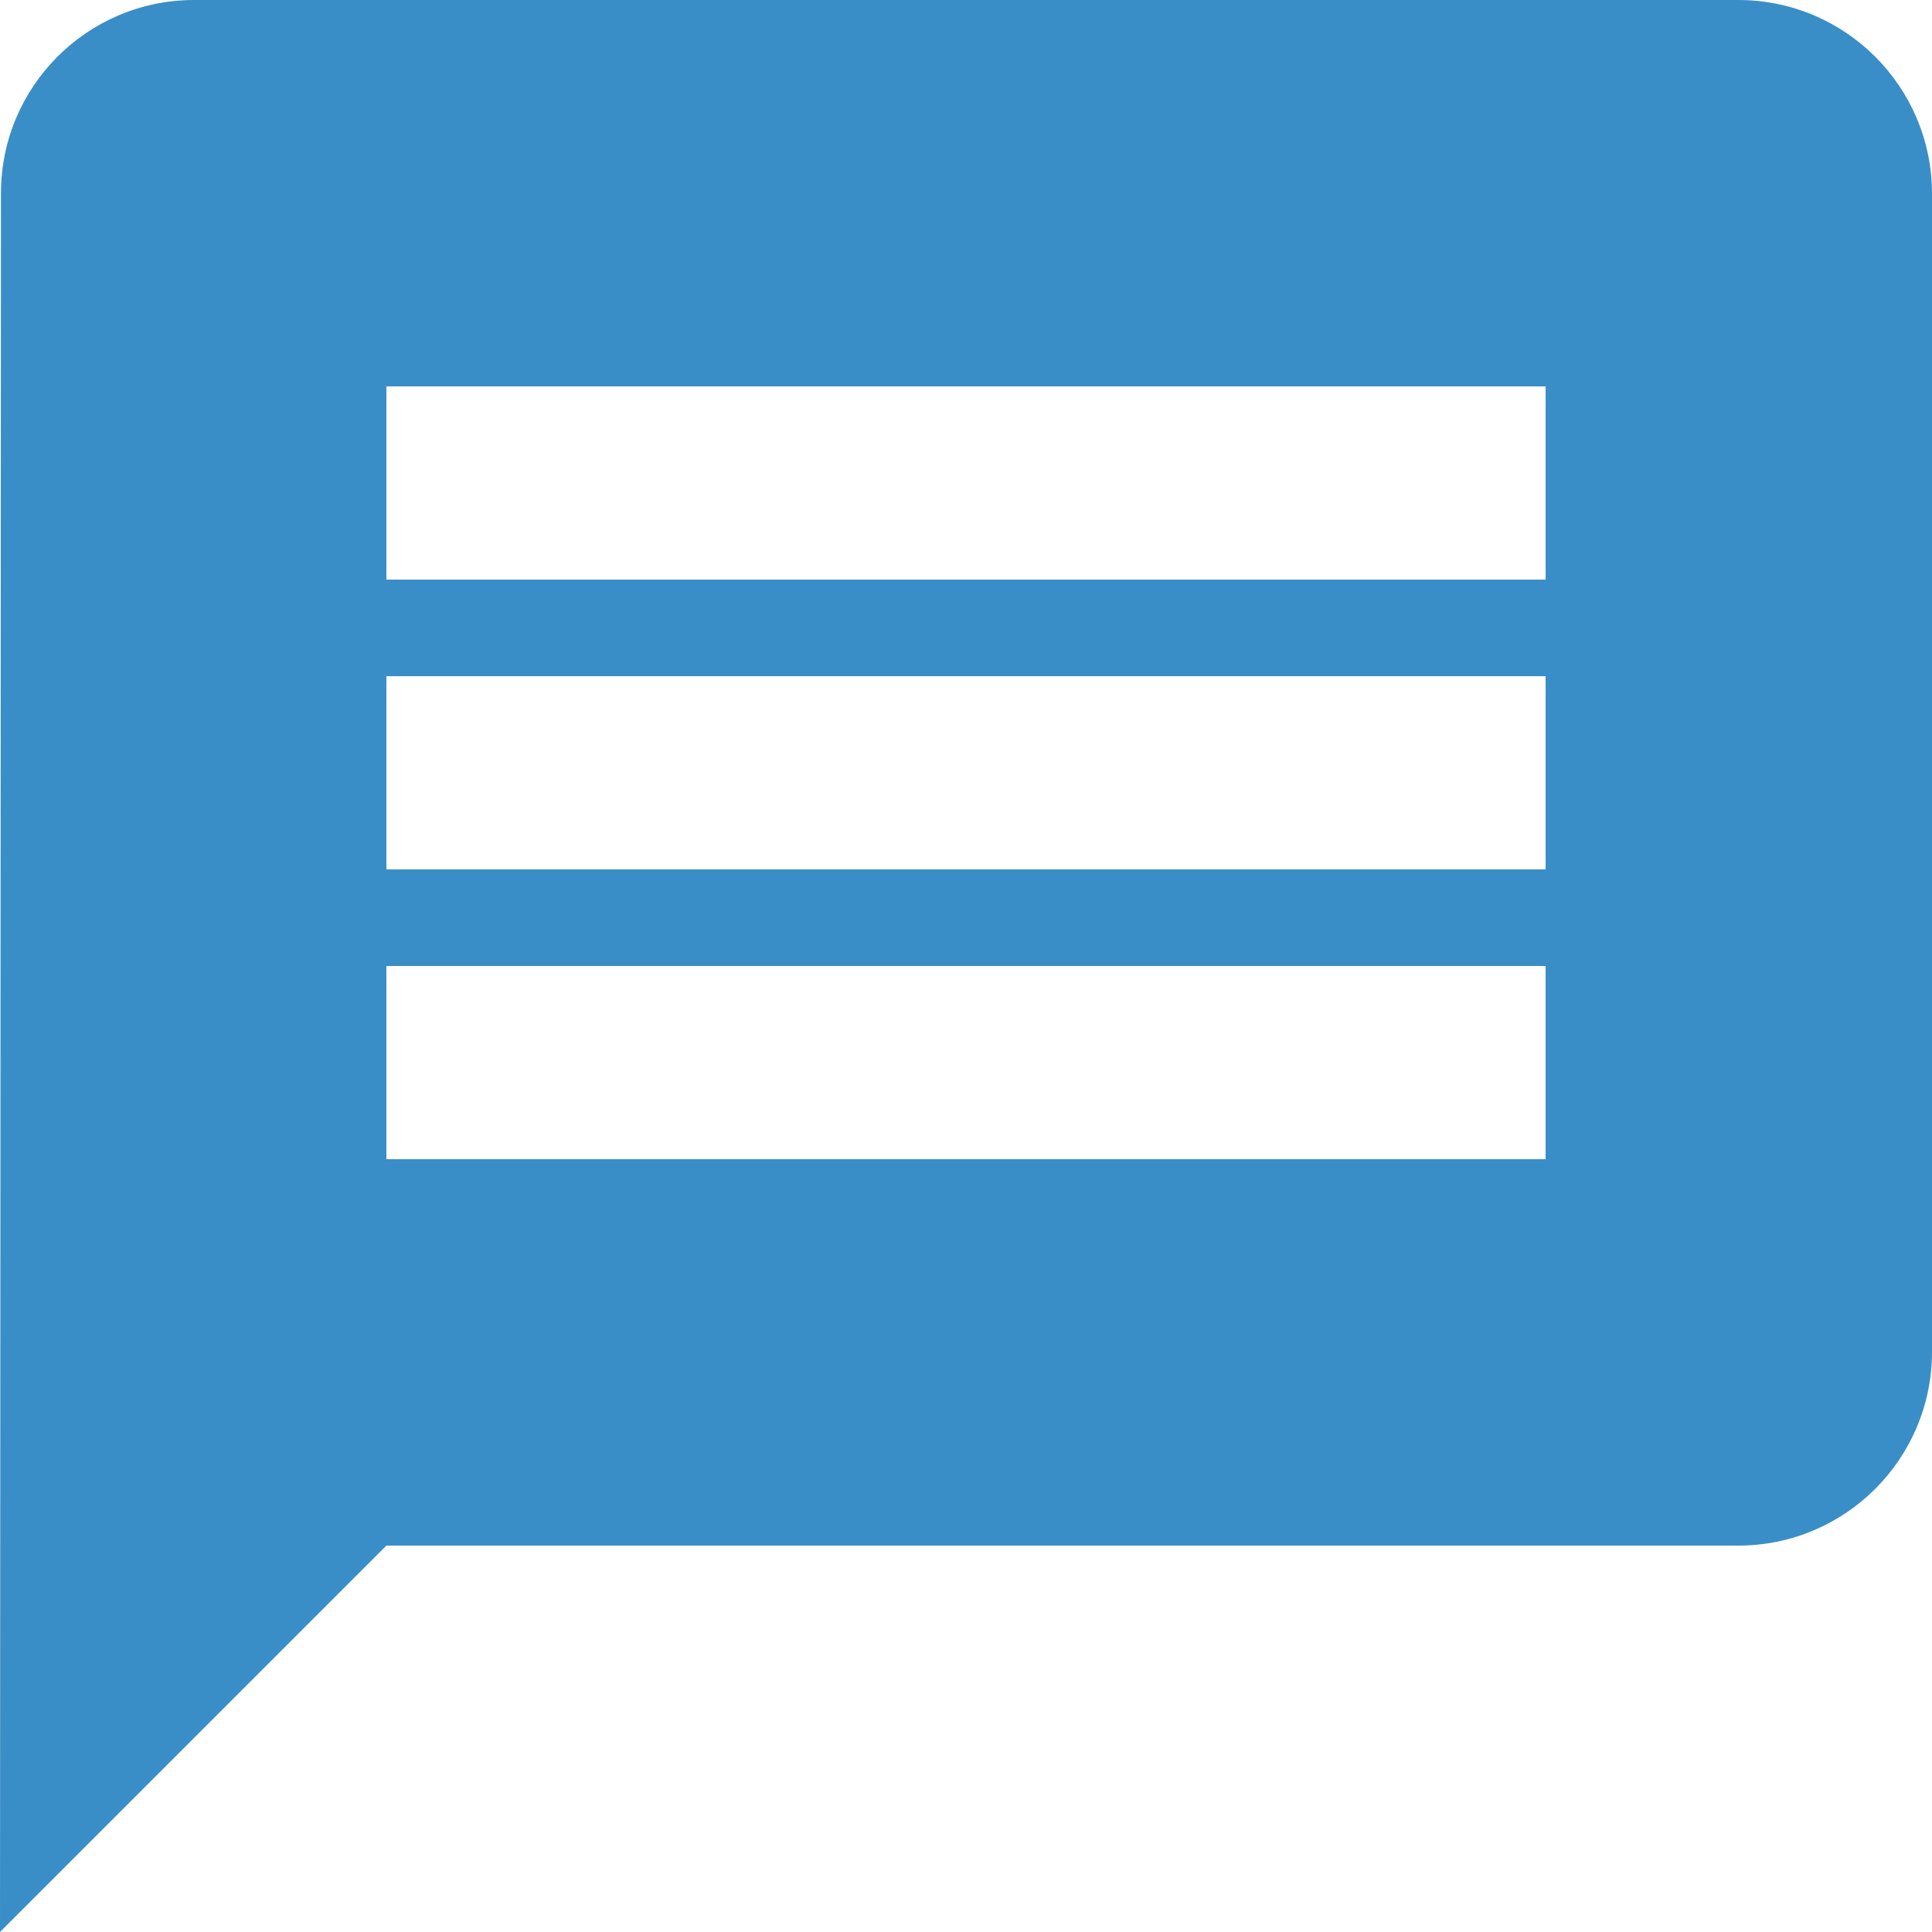
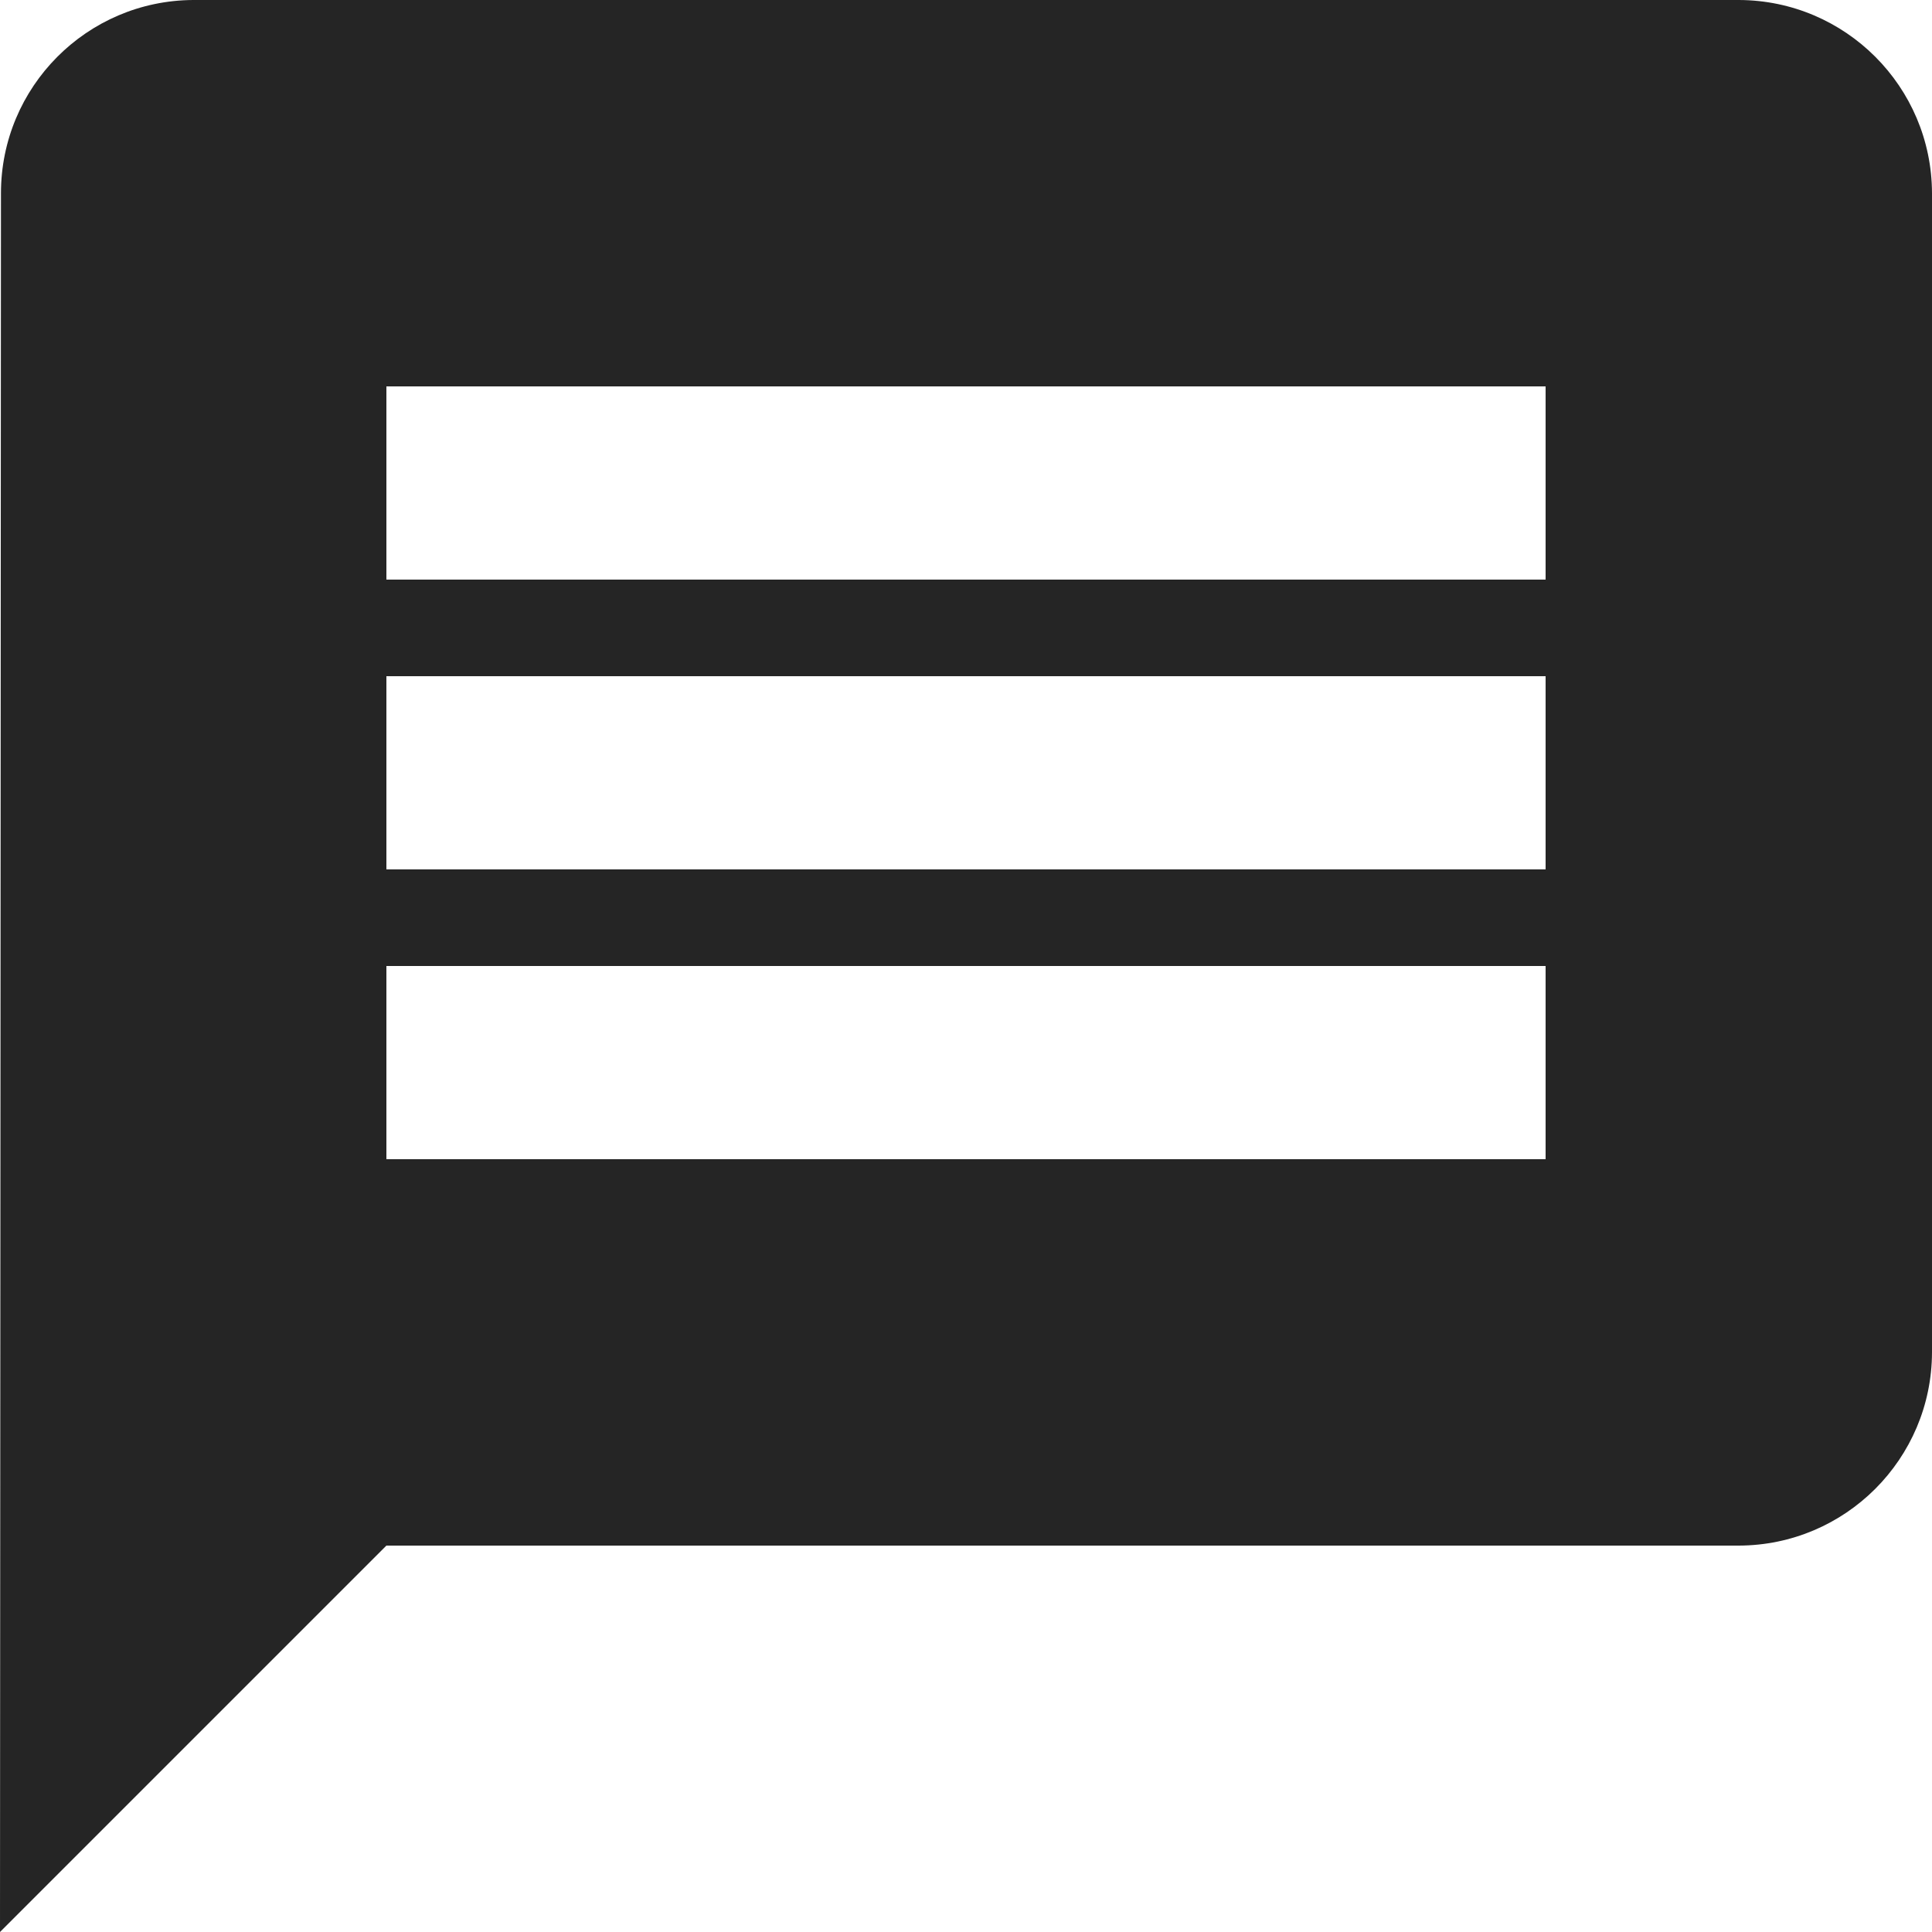
<svg xmlns="http://www.w3.org/2000/svg" width="28" height="28" viewBox="0 0 28 28">
-   <path id="Icon_material-message" data-name="Icon material-message" d="M28.2,3H5.8A2.8,2.8,0,0,0,3.014,5.8L3,31l5.6-5.6H28.2A2.808,2.808,0,0,0,31,22.6V5.8A2.808,2.808,0,0,0,28.2,3ZM25.4,19.8H8.6V17H25.4Zm0-4.2H8.6V12.8H25.4Zm0-4.2H8.6V8.6H25.4Z" transform="translate(-3 -3)" fill="#3a8ec7" />
+   <path id="Icon_material-message" data-name="Icon material-message" d="M28.2,3H5.8A2.8,2.8,0,0,0,3.014,5.8L3,31l5.6-5.6H28.2A2.808,2.808,0,0,0,31,22.6V5.8A2.808,2.808,0,0,0,28.2,3ZM25.4,19.8H8.6V17H25.4Zm0-4.2H8.6V12.8H25.4Zm0-4.2H8.6V8.6H25.4Z" transform="translate(-3 -3)" fill="#252525" />
</svg>
